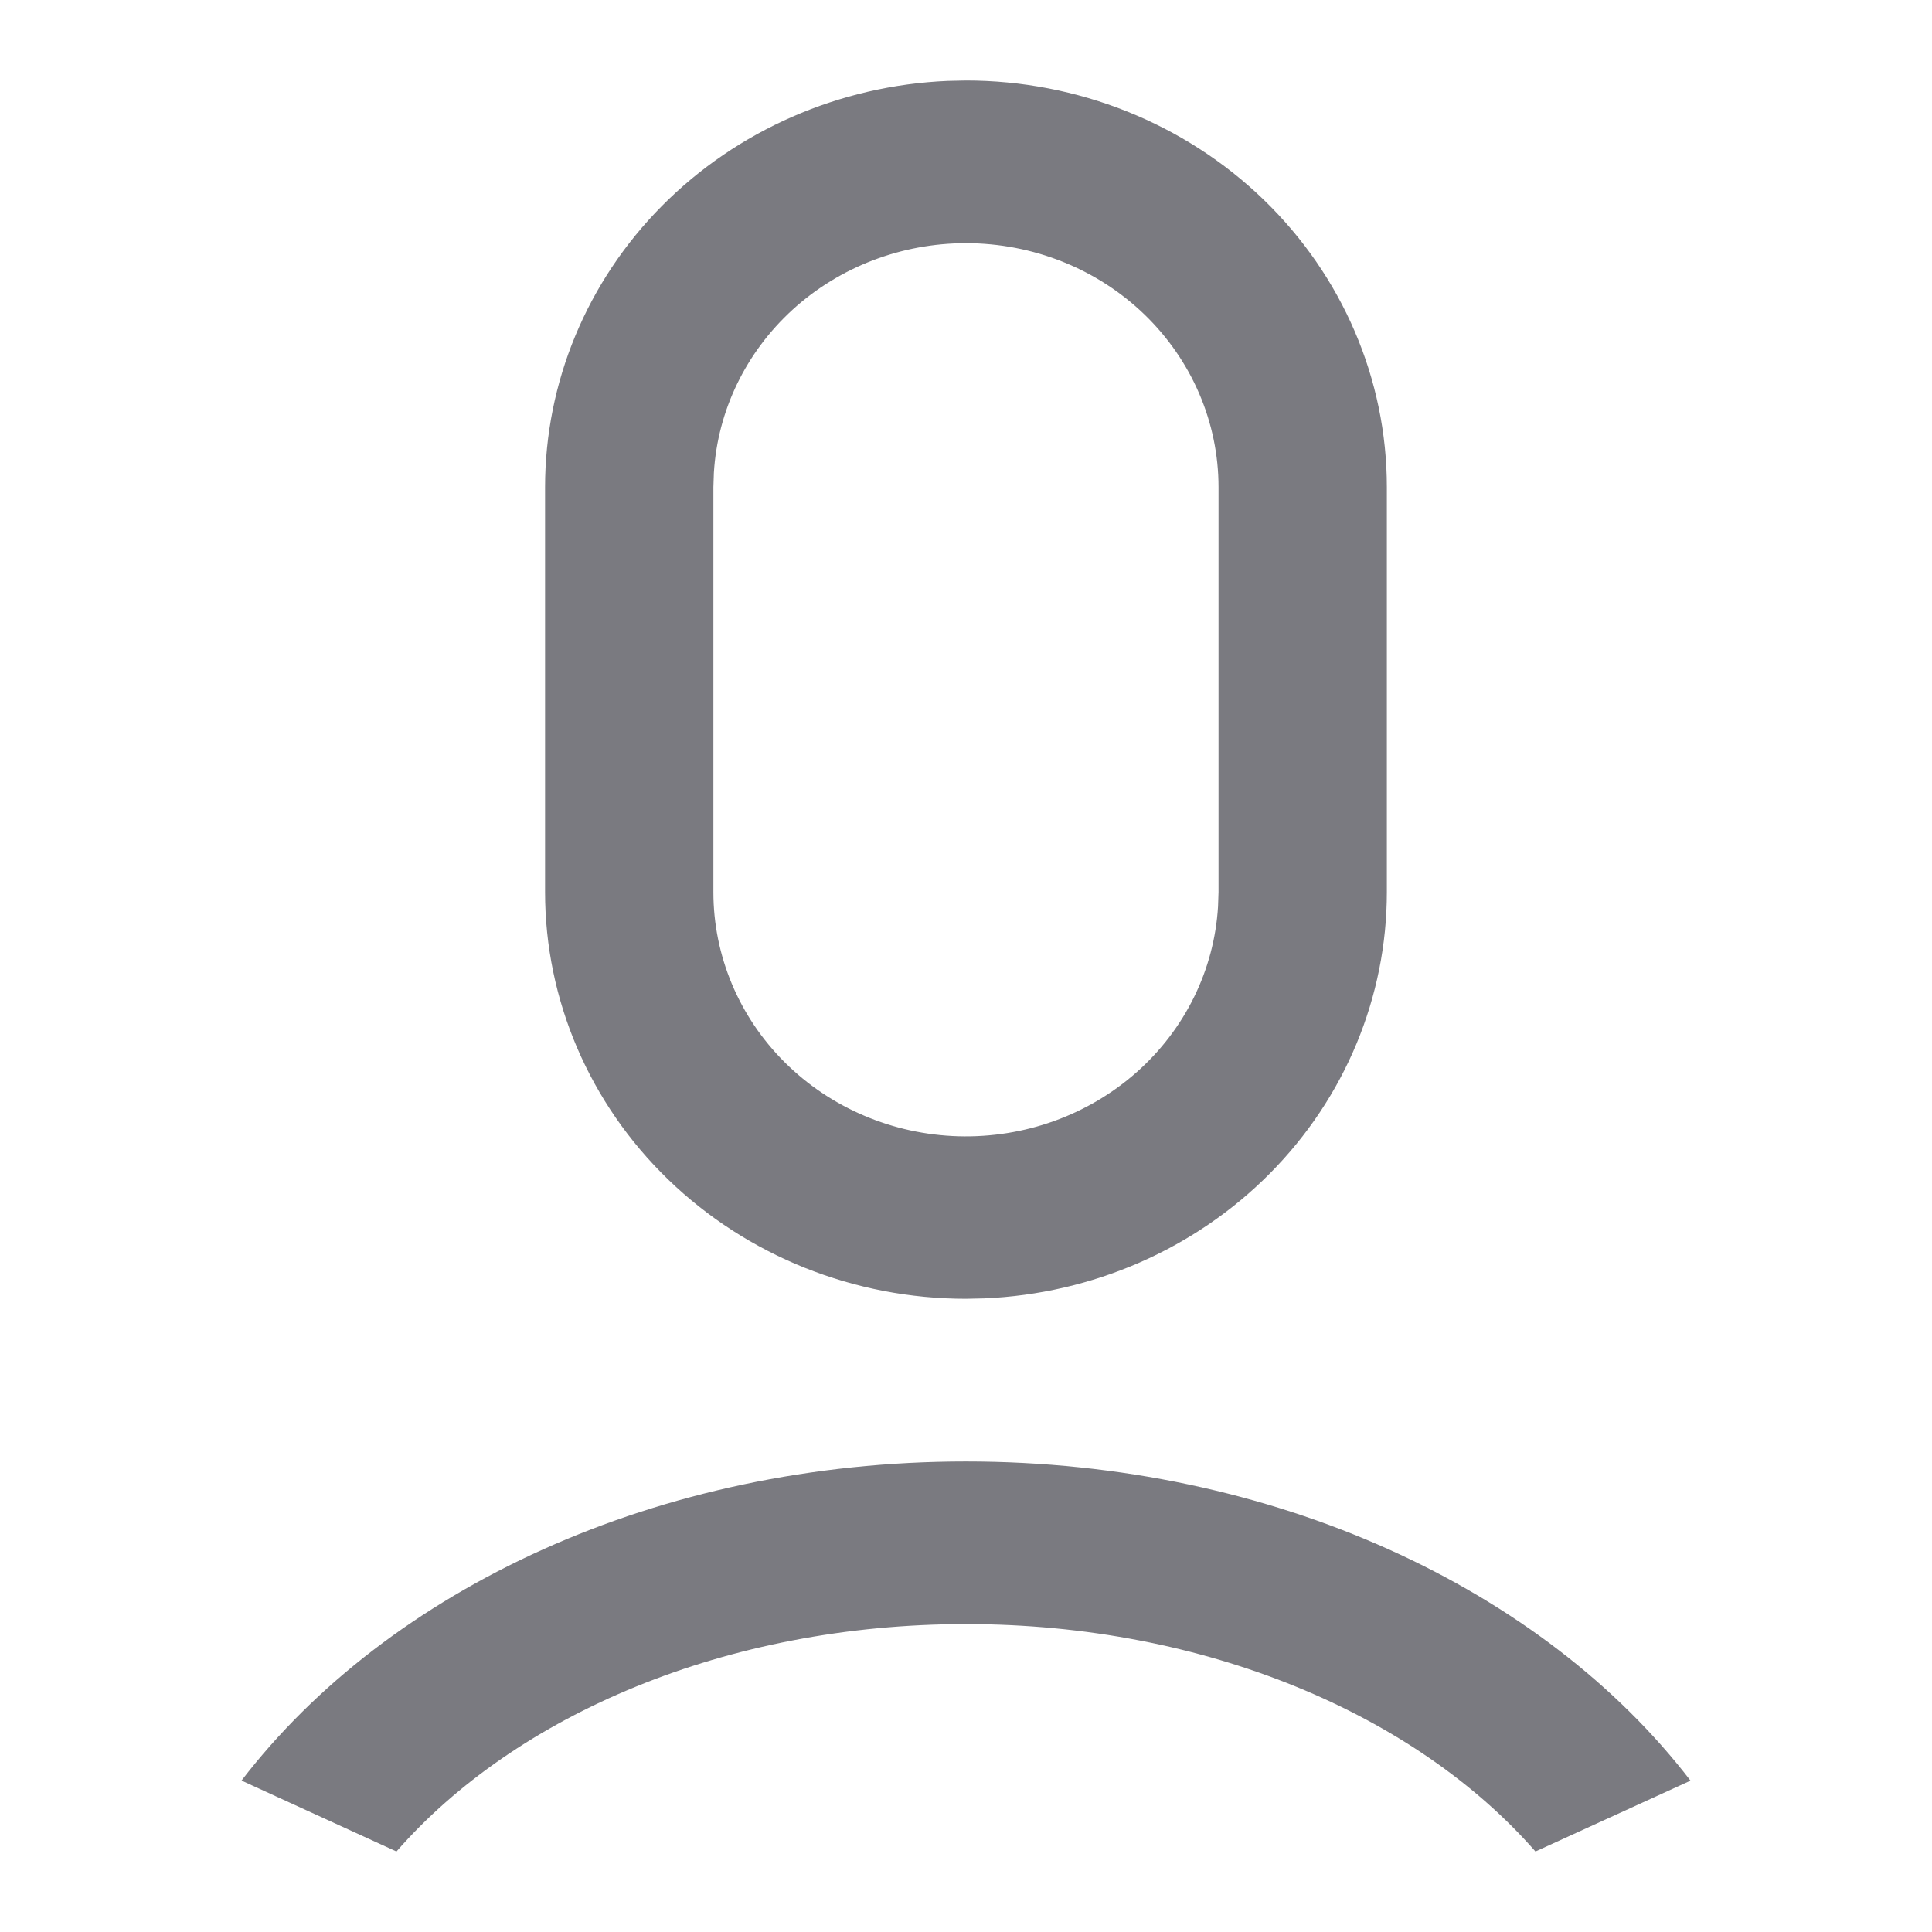
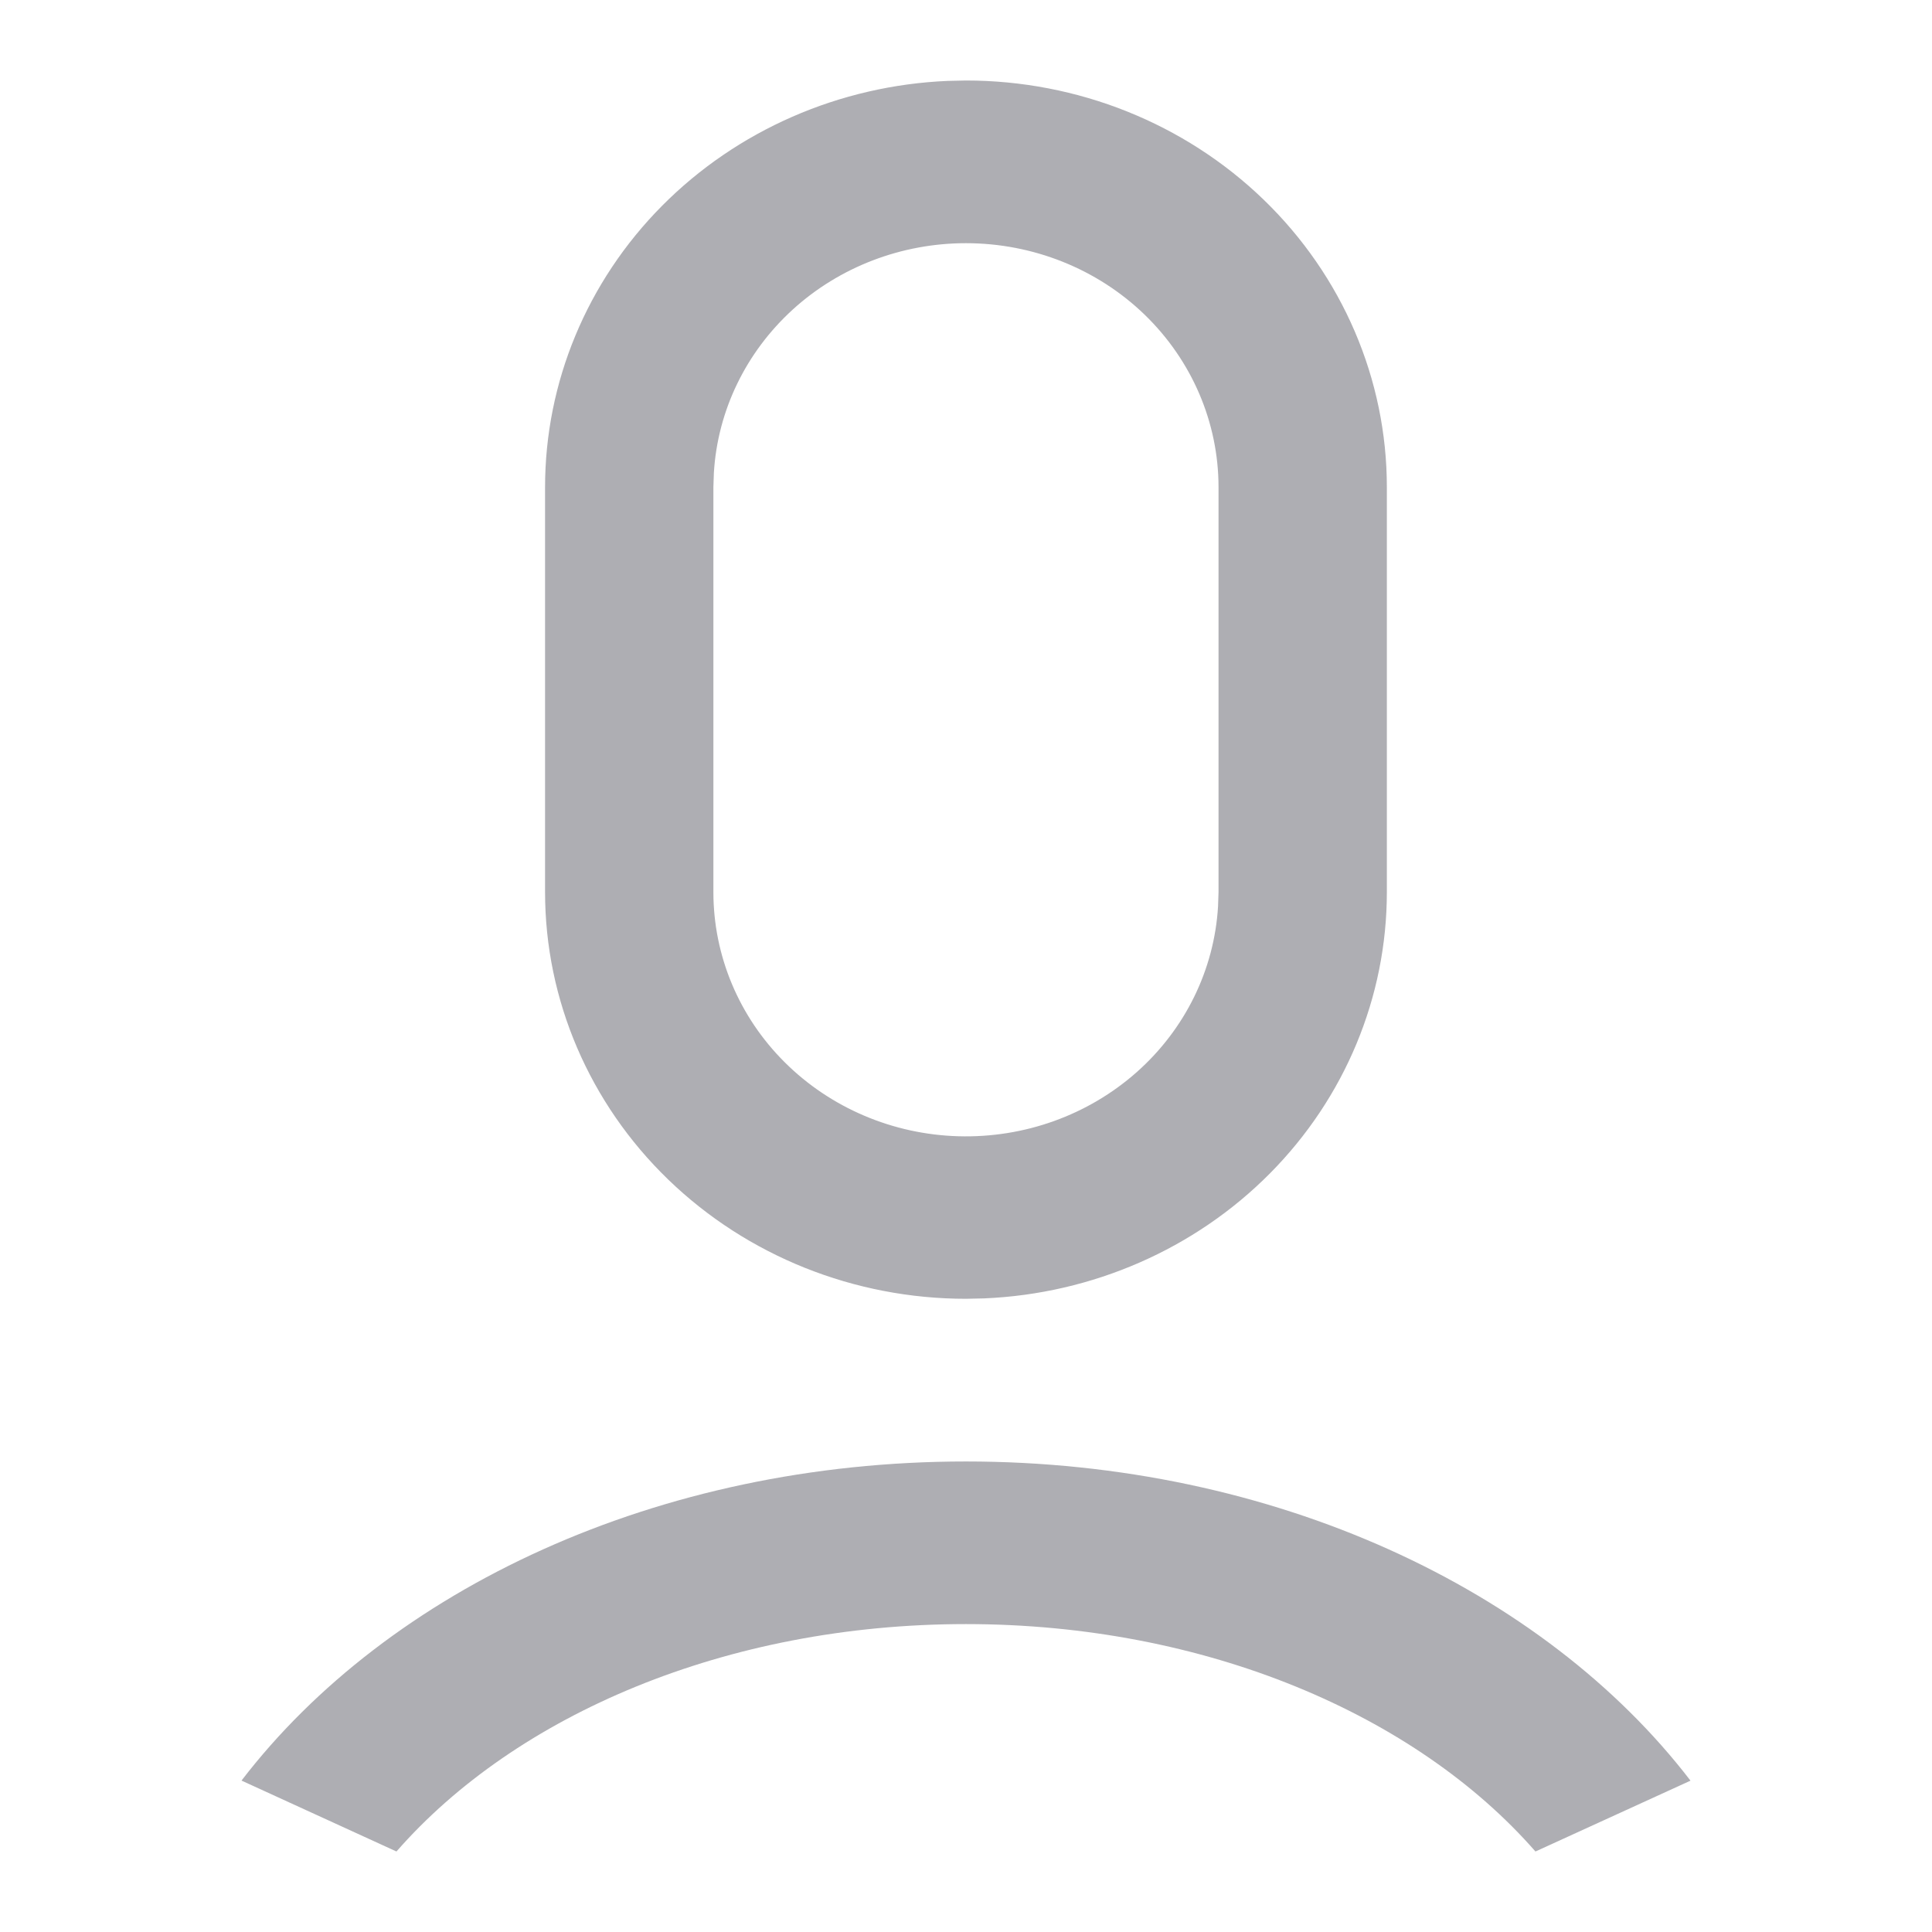
- <svg xmlns="http://www.w3.org/2000/svg" width="24" height="24" viewBox="0 0 24 24" fill="none">
-   <path d="M11.999 18.155C15.829 18.155 19.178 19.746 21 22.12L19.074 23C17.591 21.303 14.977 20.175 11.999 20.175C9.022 20.175 6.408 21.303 4.925 23L3 22.119C4.822 19.745 8.17 18.155 11.999 18.155ZM11.999 1C13.386 1 14.716 1.532 15.697 2.48C16.677 3.427 17.228 4.712 17.228 6.052V11.082C17.228 12.384 16.708 13.636 15.776 14.576C14.844 15.516 13.572 16.072 12.226 16.129L11.999 16.134C10.613 16.134 9.283 15.602 8.302 14.654C7.322 13.707 6.771 12.422 6.771 11.082V6.052C6.771 4.75 7.291 3.498 8.223 2.558C9.155 1.618 10.427 1.062 11.773 1.005L11.999 1ZM11.999 3.021C11.199 3.021 10.429 3.316 9.847 3.846C9.265 4.377 8.914 5.102 8.868 5.874L8.862 6.052V11.082C8.862 11.871 9.179 12.63 9.748 13.196C10.316 13.762 11.091 14.092 11.907 14.115C12.724 14.138 13.517 13.853 14.119 13.32C14.721 12.787 15.084 12.048 15.131 11.26L15.137 11.082V6.052C15.137 5.248 14.806 4.477 14.218 3.908C13.63 3.34 12.832 3.021 11.999 3.021Z" fill="#7A7A80" />
+ <svg xmlns="http://www.w3.org/2000/svg" width="24" height="24" viewBox="0 0 24 24" fill="#AEAEB3">
+   <path d="M11.999 18.155C15.829 18.155 19.178 19.746 21 22.12L19.074 23C17.591 21.303 14.977 20.175 11.999 20.175C9.022 20.175 6.408 21.303 4.925 23L3 22.119C4.822 19.745 8.17 18.155 11.999 18.155ZM11.999 1C13.386 1 14.716 1.532 15.697 2.48C16.677 3.427 17.228 4.712 17.228 6.052V11.082C17.228 12.384 16.708 13.636 15.776 14.576C14.844 15.516 13.572 16.072 12.226 16.129L11.999 16.134C10.613 16.134 9.283 15.602 8.302 14.654C7.322 13.707 6.771 12.422 6.771 11.082V6.052C6.771 4.75 7.291 3.498 8.223 2.558C9.155 1.618 10.427 1.062 11.773 1.005L11.999 1ZM11.999 3.021C11.199 3.021 10.429 3.316 9.847 3.846C9.265 4.377 8.914 5.102 8.868 5.874L8.862 6.052V11.082C8.862 11.871 9.179 12.63 9.748 13.196C10.316 13.762 11.091 14.092 11.907 14.115C12.724 14.138 13.517 13.853 14.119 13.32C14.721 12.787 15.084 12.048 15.131 11.26L15.137 11.082V6.052C15.137 5.248 14.806 4.477 14.218 3.908C13.63 3.34 12.832 3.021 11.999 3.021Z" />
</svg>
